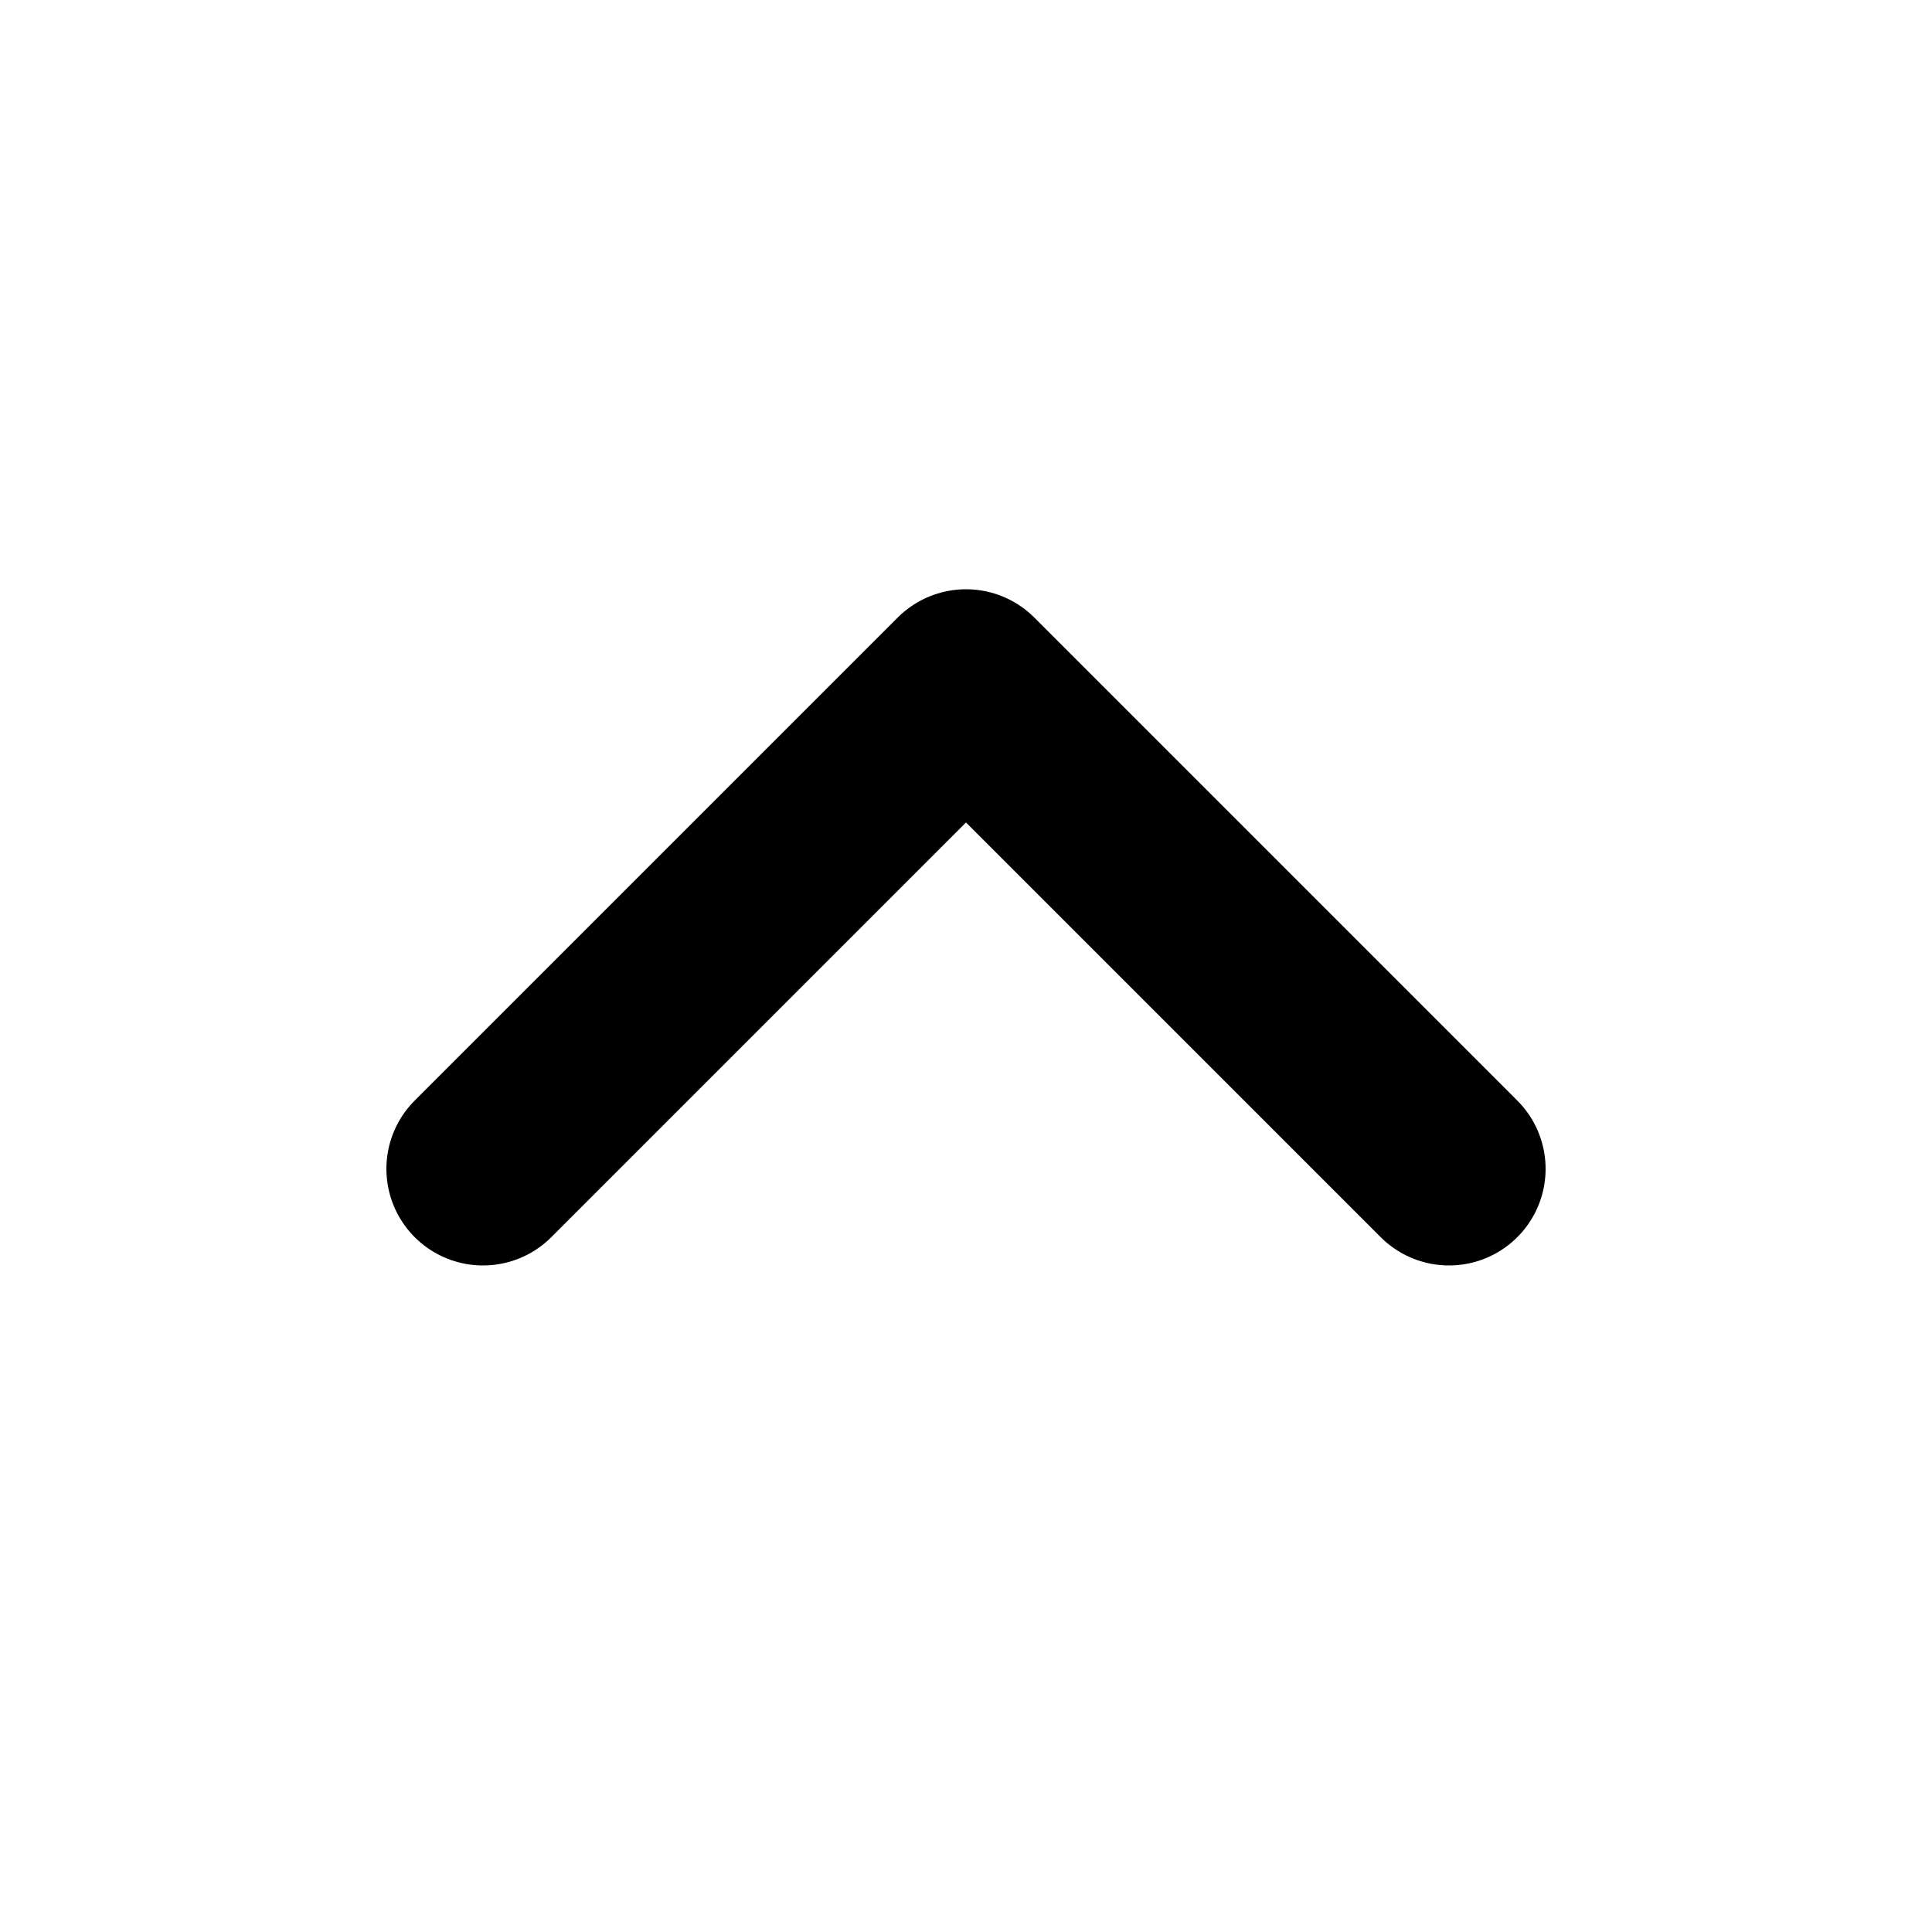
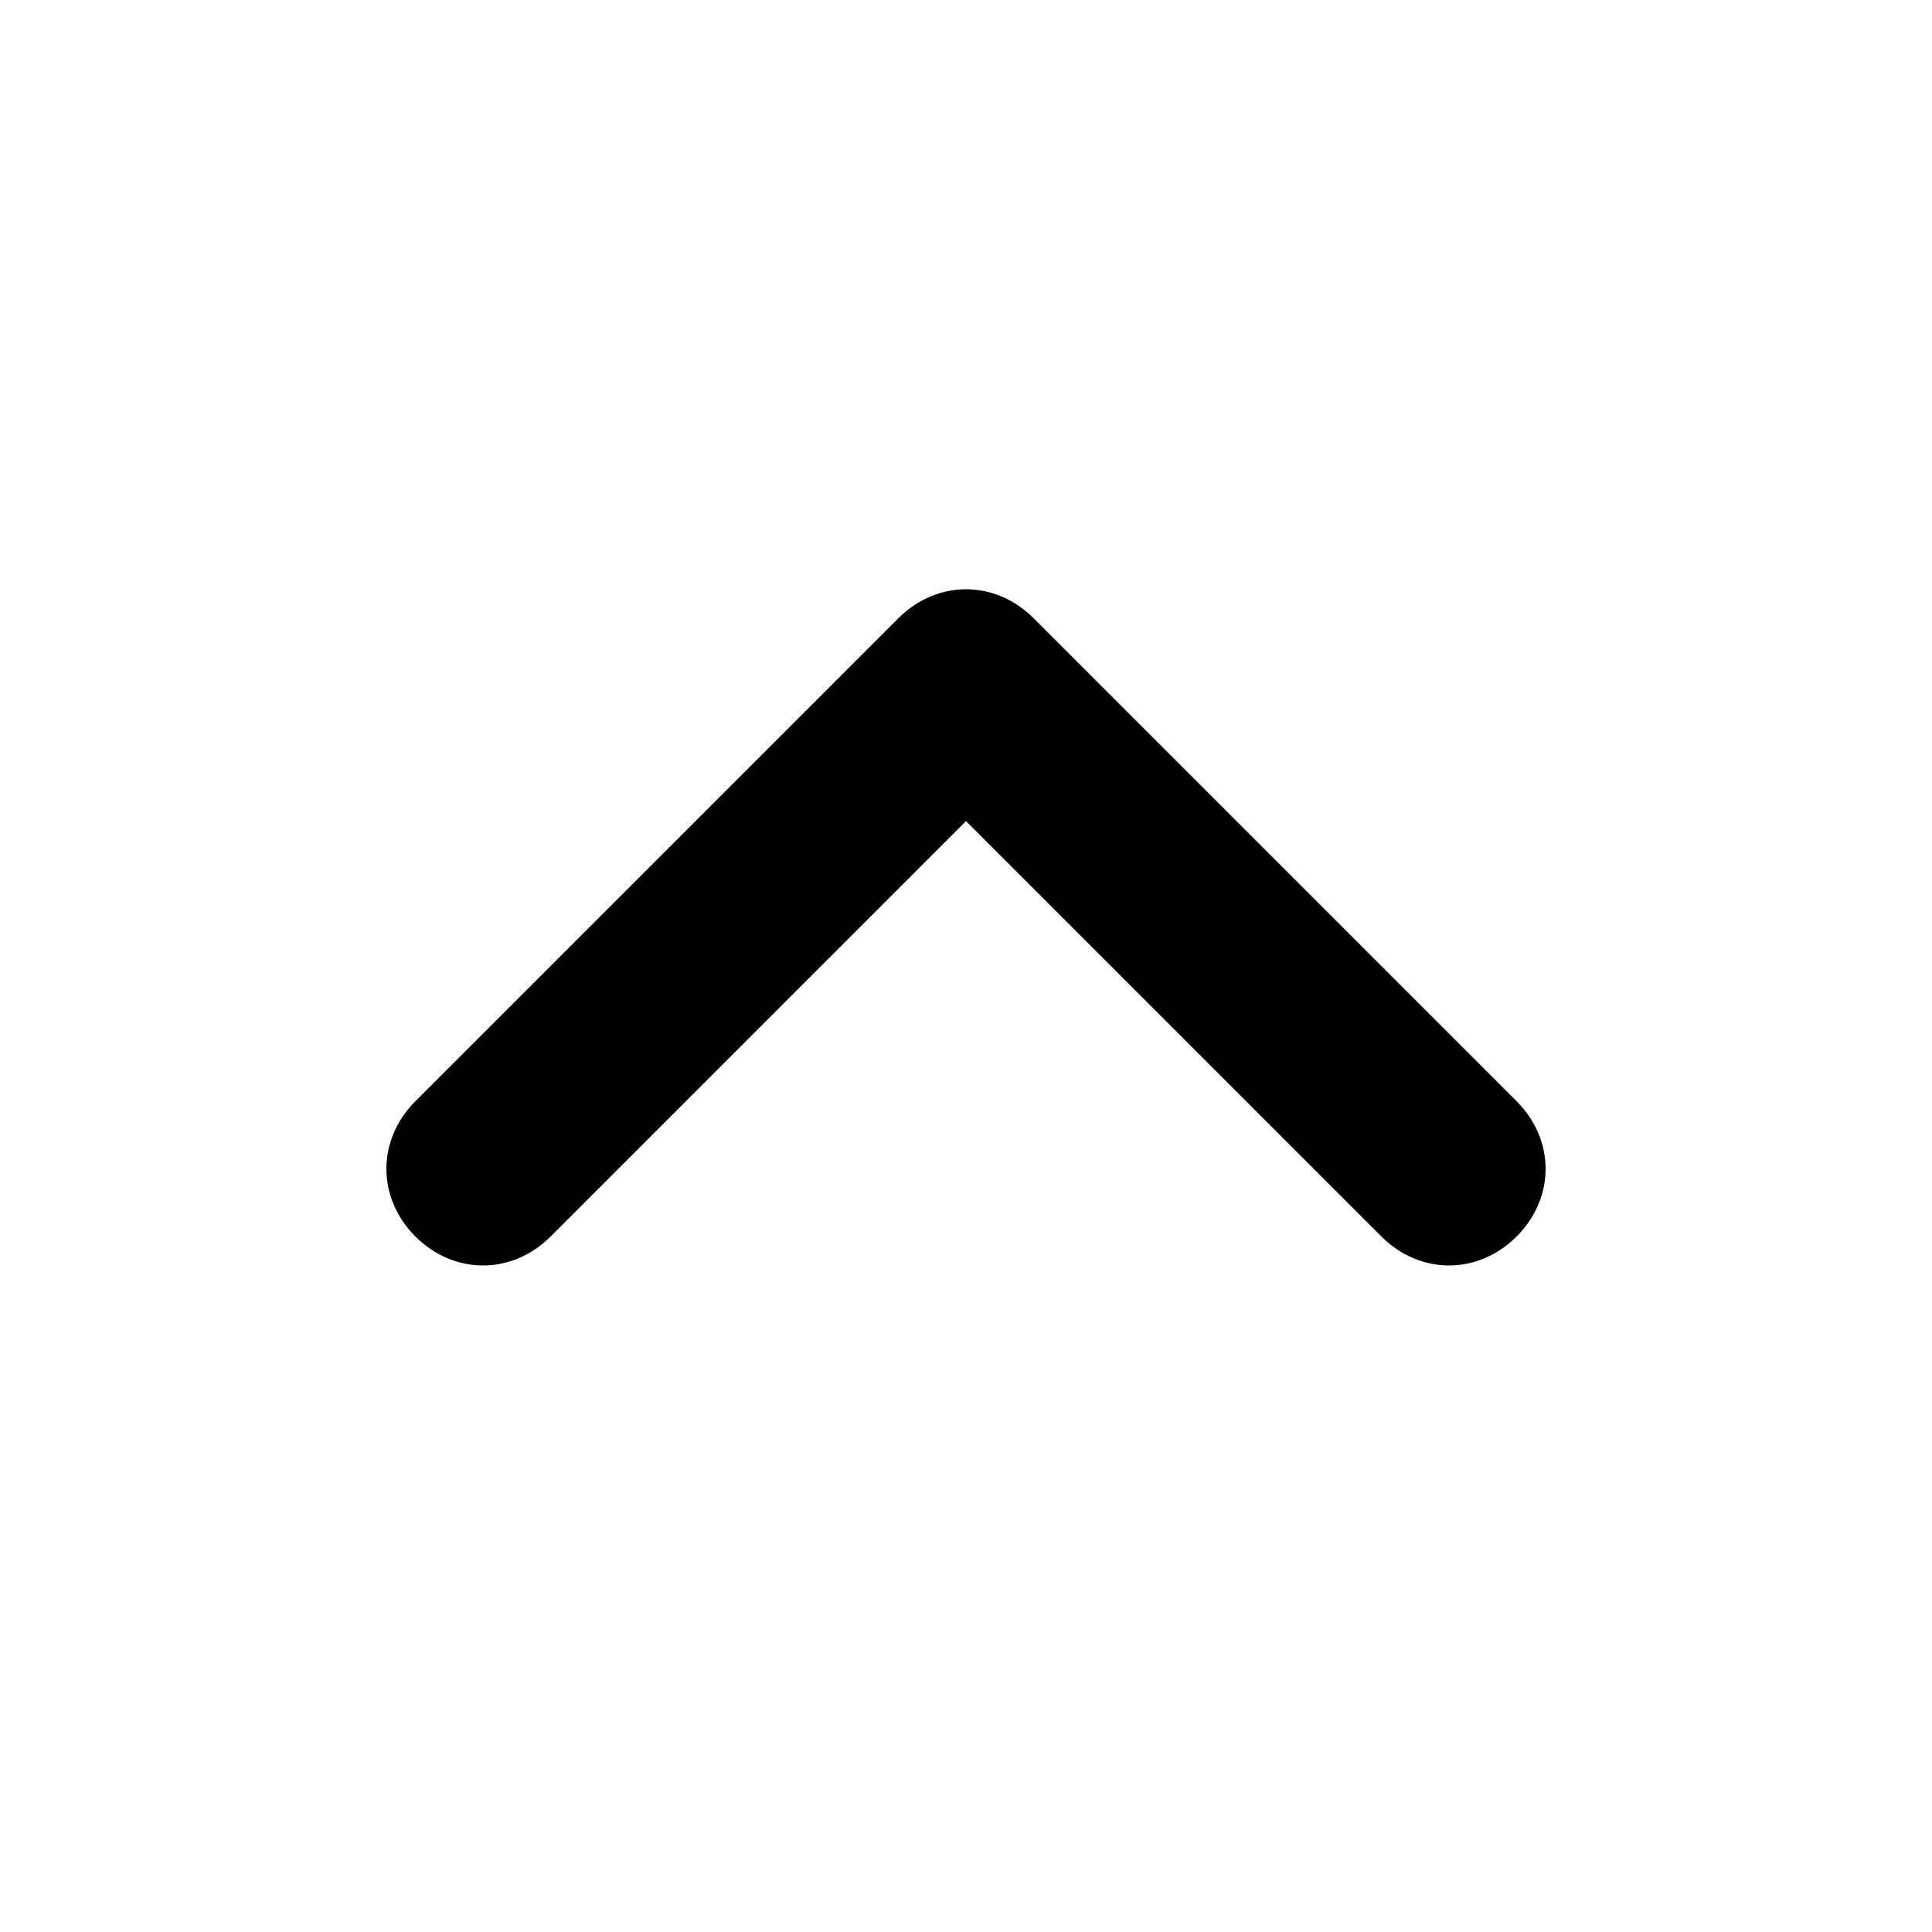
- <svg xmlns="http://www.w3.org/2000/svg" id="_レイヤー_1" data-name="レイヤー_1" version="1.1" viewBox="0 0 20 20">
-   <defs>
-     <style>
-       .st0 {
-         fill: none;
-         stroke: #000;
-         stroke-linecap: round;
-         stroke-linejoin: round;
-         stroke-width: 2px;
-       }
-     </style>
-   </defs>
-   <path class="st0" d="M15,12.1l-5-5-5,5" vector-effect="non-scaling-stroke" />
+ <svg xmlns="http://www.w3.org/2000/svg" id="_レイヤー_1" version="1.1" viewBox="0 0 20 20">
+   <path d="M15.7,11.4l-5-5c-.4-.4-1-.4-1.4,0l-5,5c-.4.4-.4,1,0,1.4.4.4,1,.4,1.4,0l4.3-4.3,4.3,4.3c.4.4,1,.4,1.4,0,.4-.4.4-1,0-1.4Z" />
</svg>
